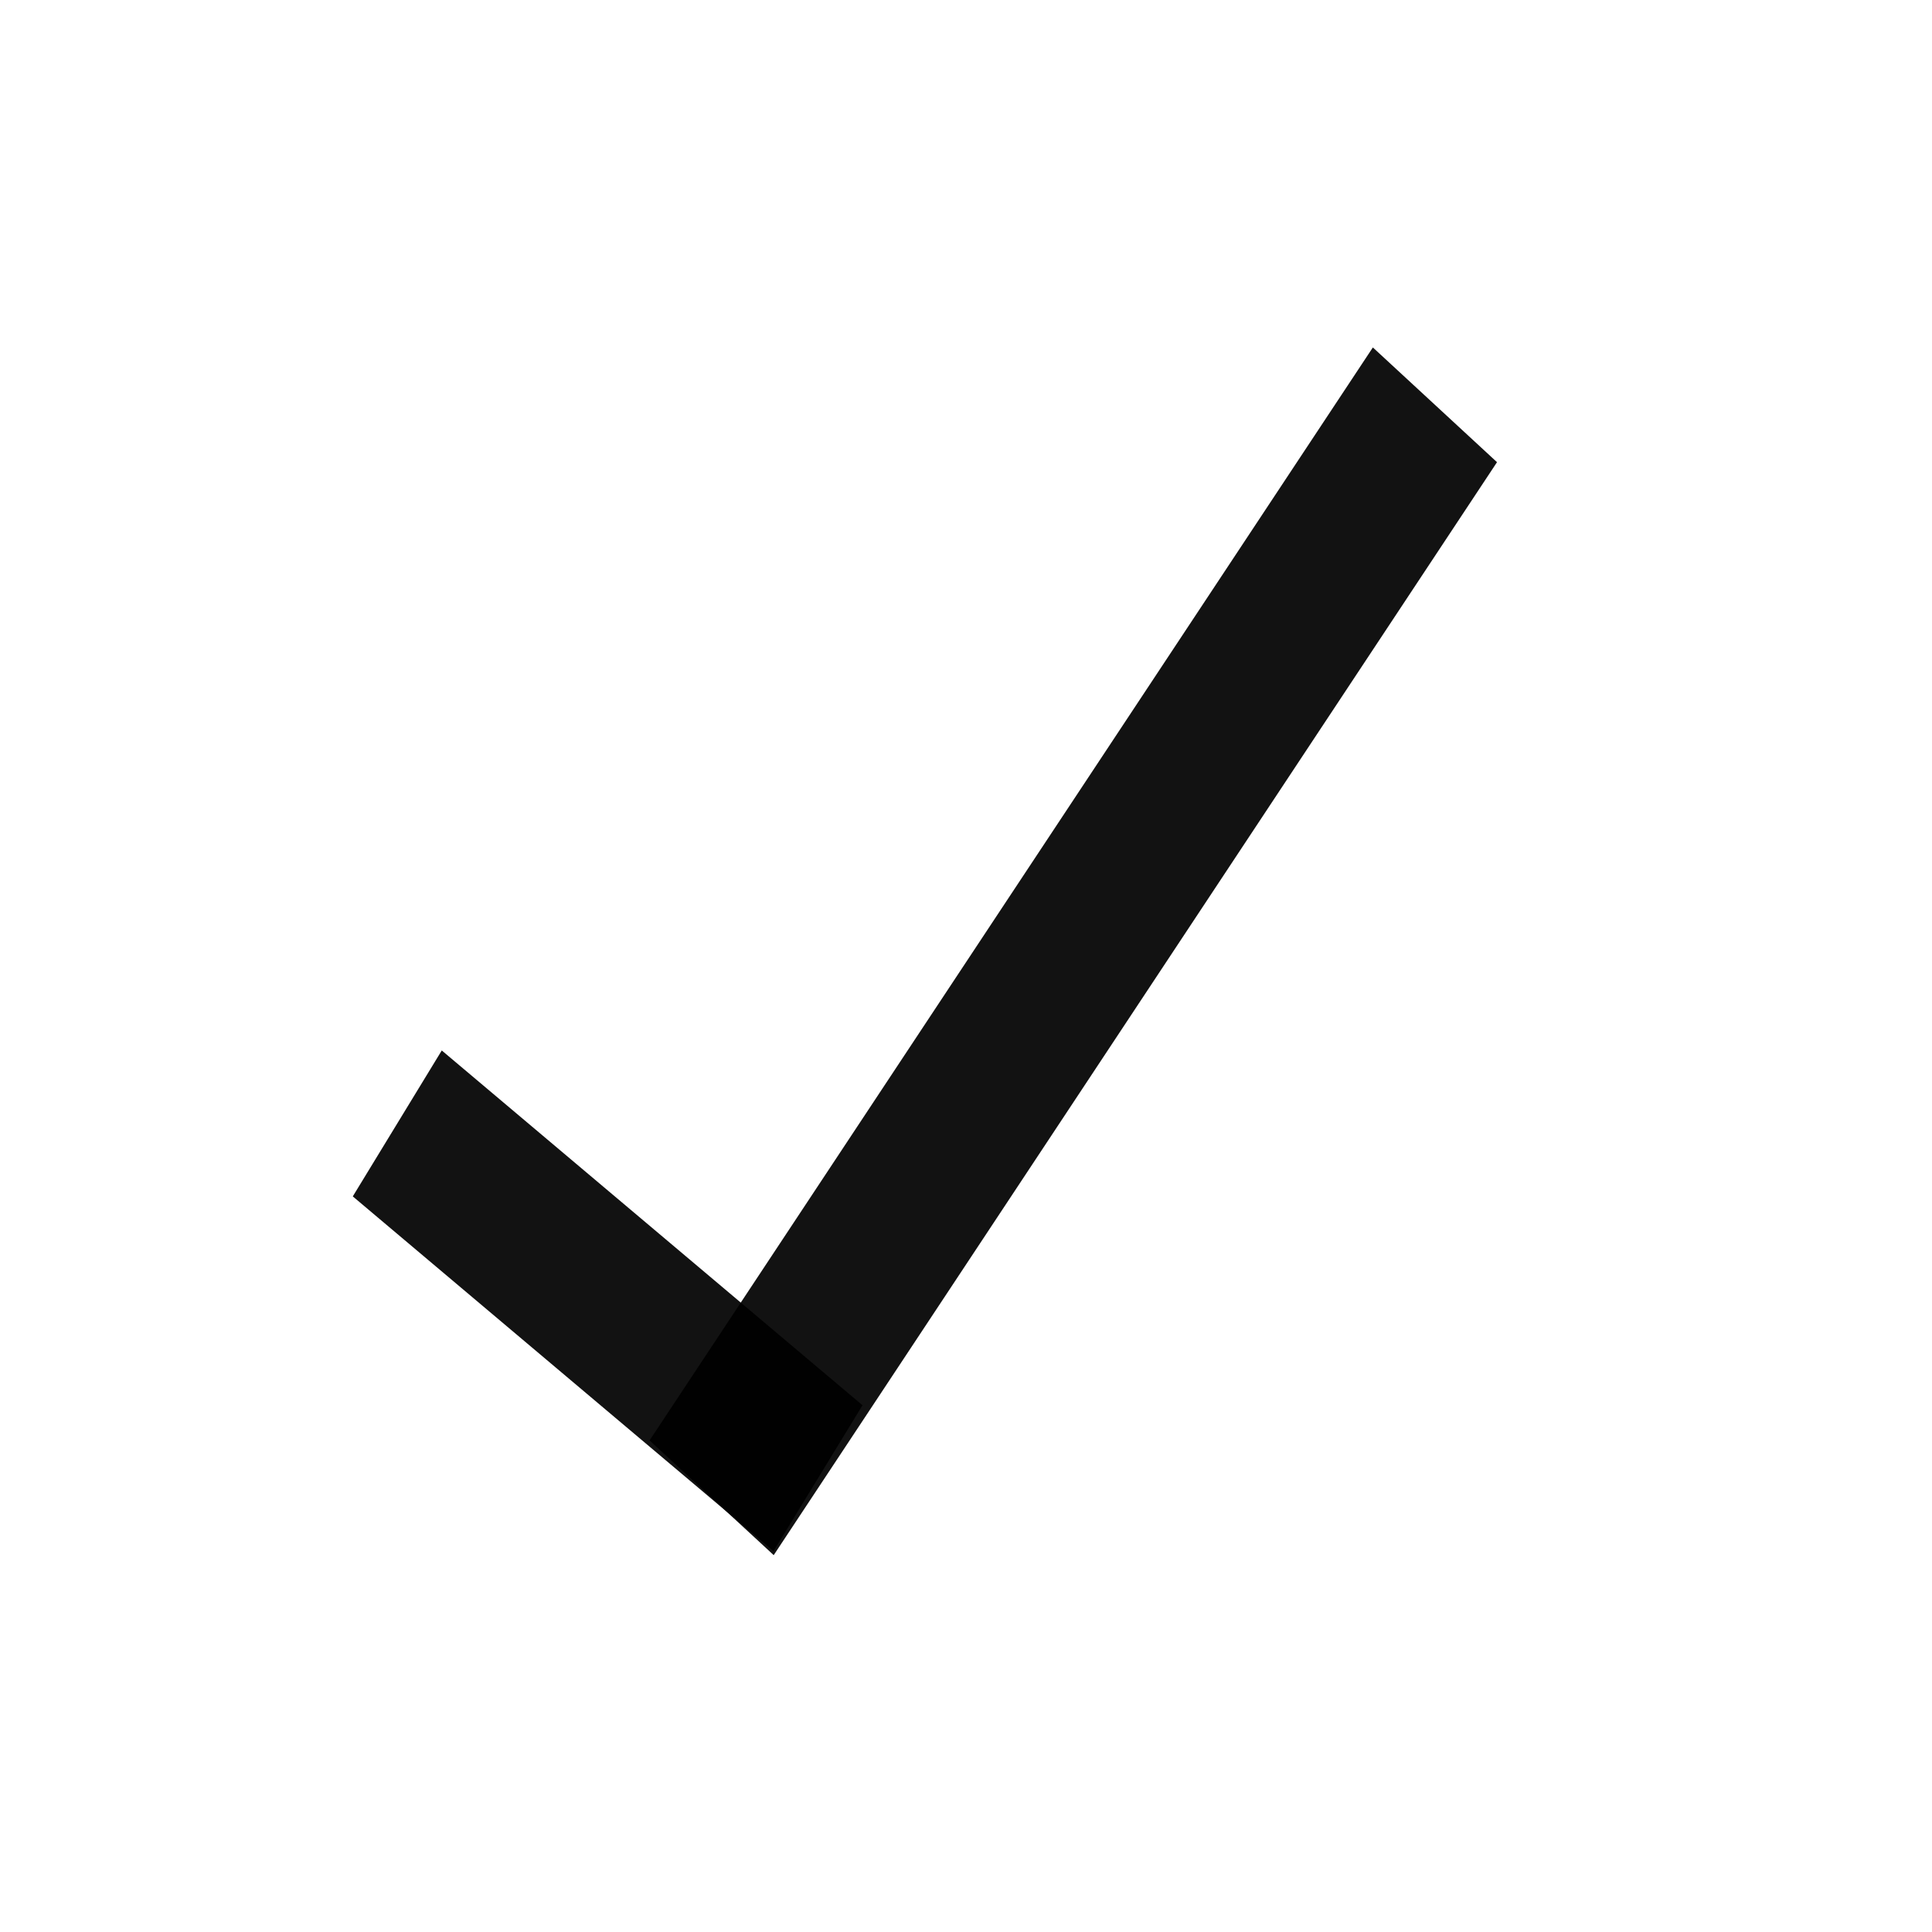
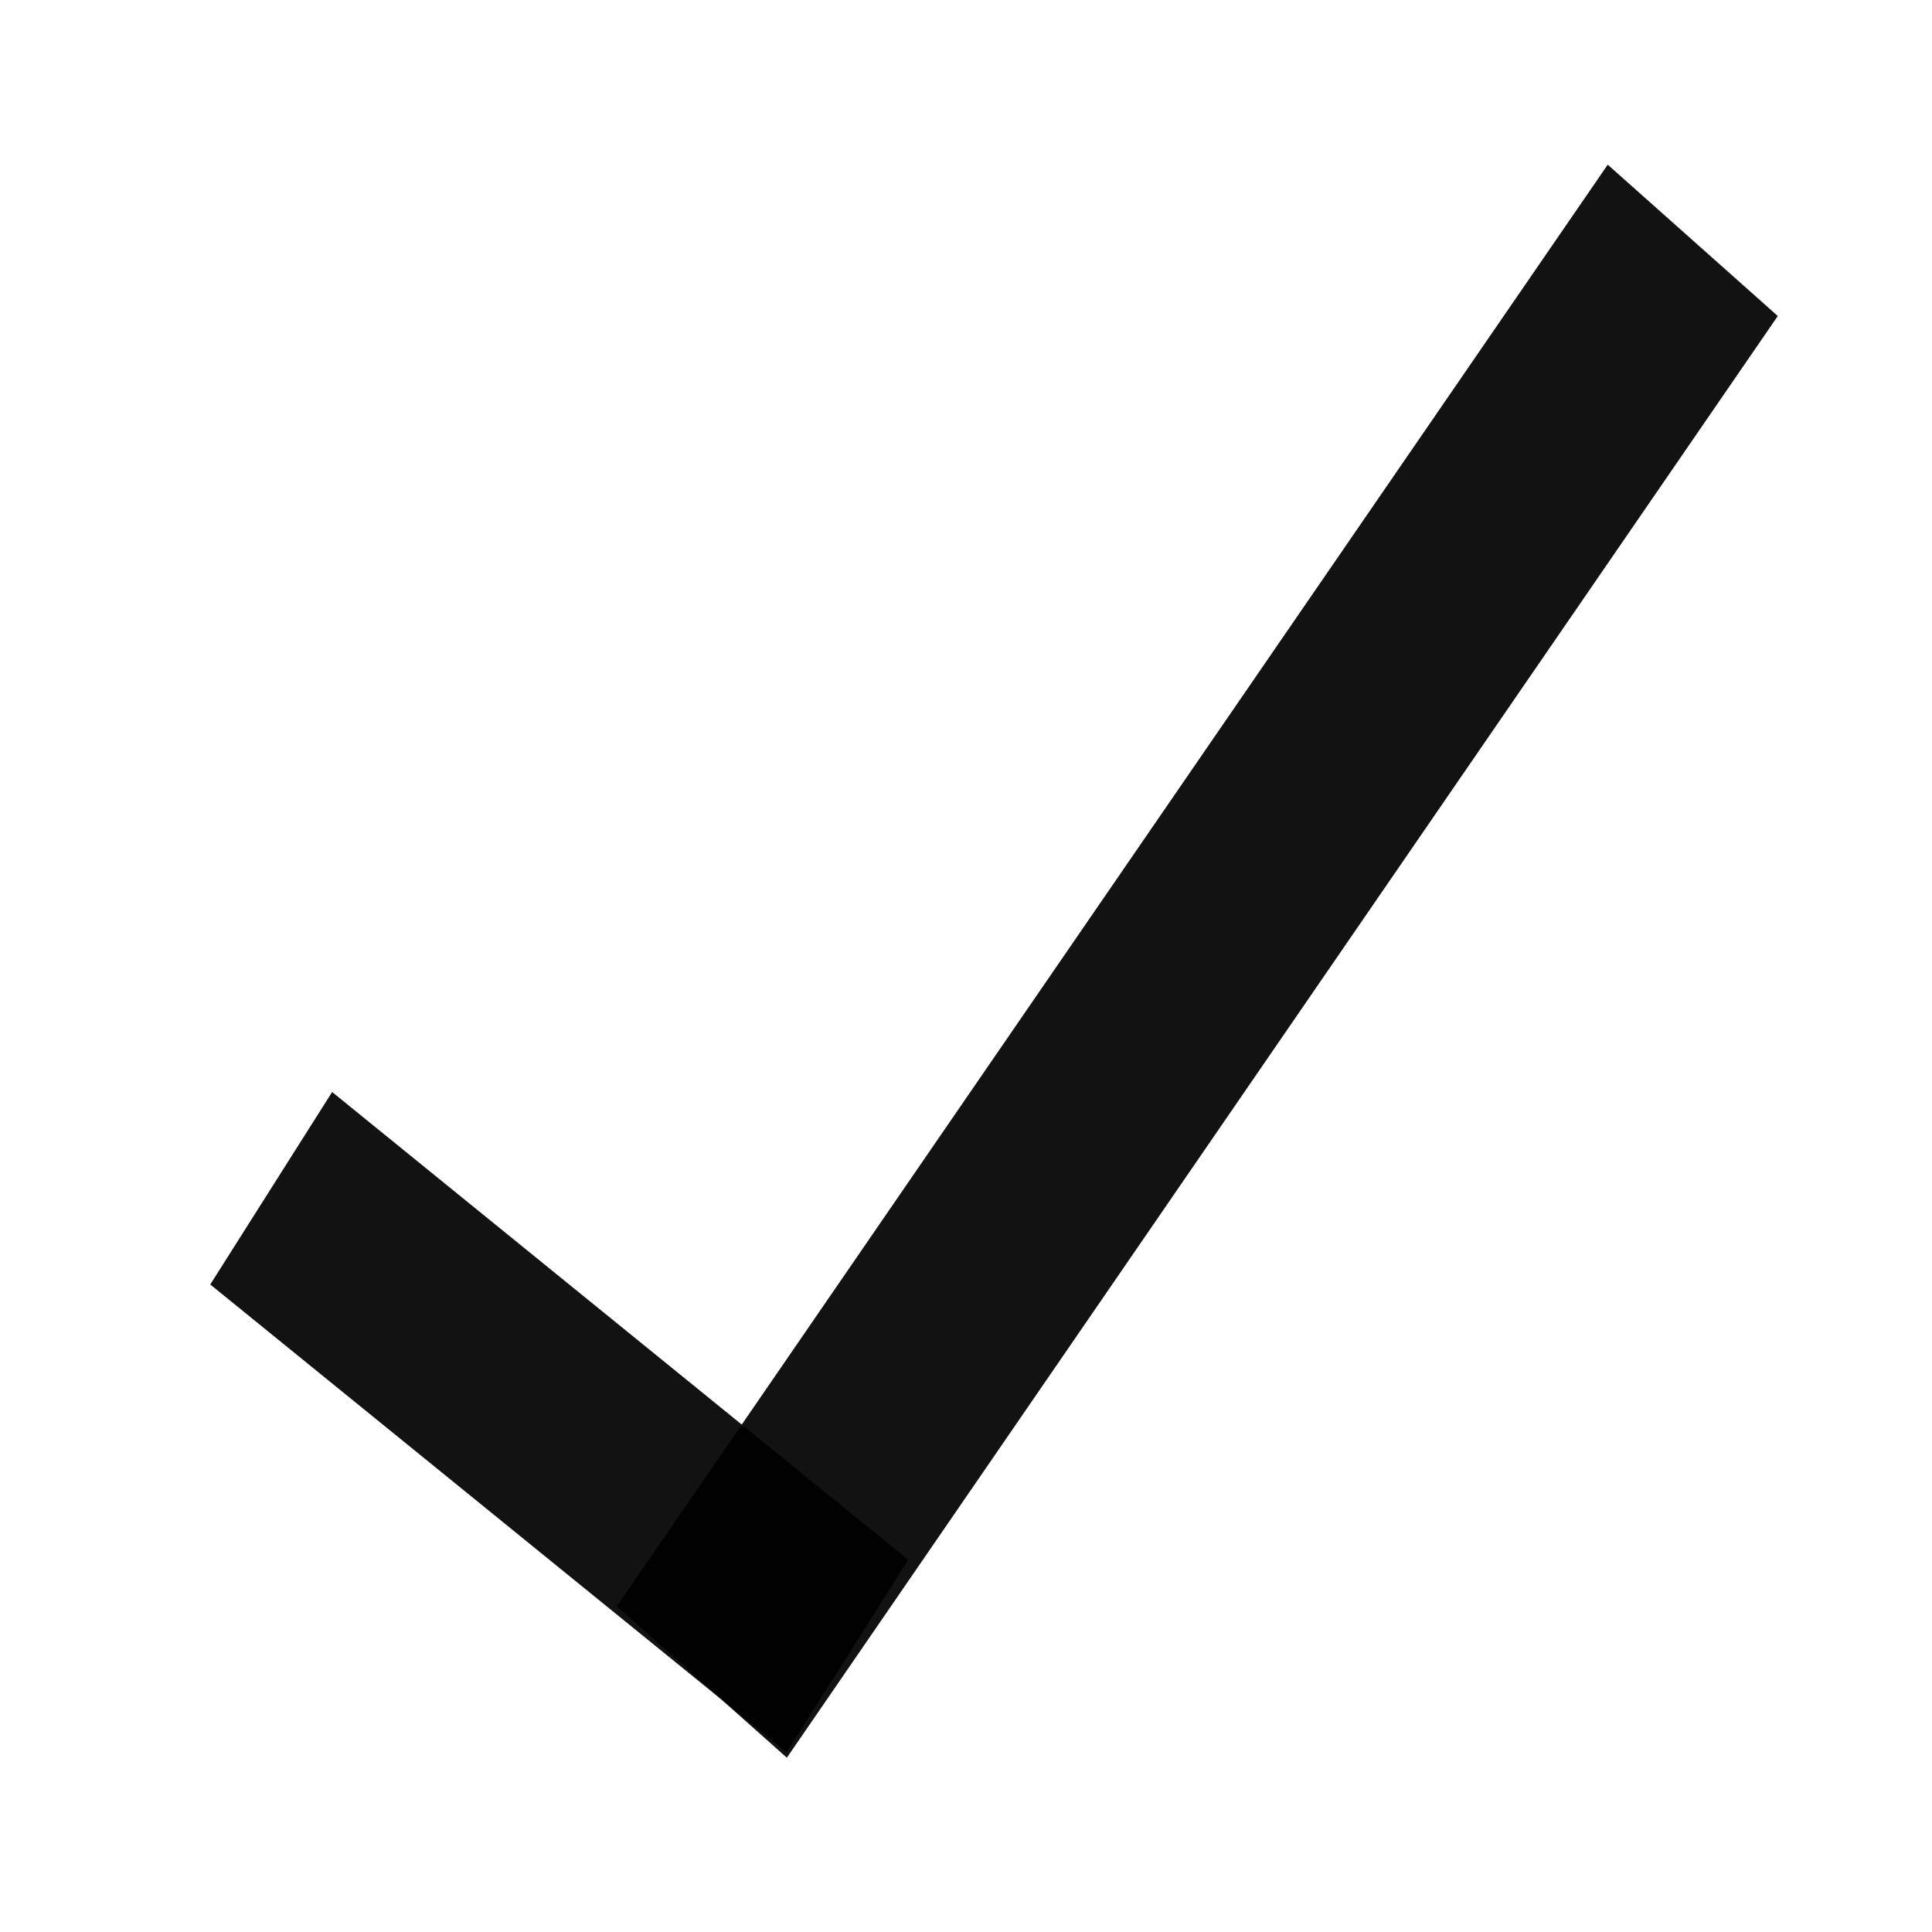
- <svg xmlns="http://www.w3.org/2000/svg" width="32mm" height="32mm" viewBox="0 0 32 32" version="1.1" id="svg5">
+ <svg xmlns="http://www.w3.org/2000/svg" width="12mm" height="12mm" viewBox="0 0 12 12" version="1.1" id="svg5">
  <defs id="defs2" />
  <g id="layer1">
-     <rect style="opacity:0.927;fill:#000000;stroke:#000000;stroke-width:0.168" id="rect920" width="8.948" height="2.663" x="15.57" y="8.77" ry="0" transform="matrix(0.7644916,0.6446336,-0.5205935,0.8538047,0,0)" />
-     <rect style="opacity:0.927;fill:#000000;stroke:#000000;stroke-width:0.254" id="rect920-1" width="21.454" height="2.546" x="-10.227" y="22.557" ry="0" transform="matrix(0.5518765,-0.8339259,0.7344119,0.6787041,0,0)" />
+     <rect style="opacity:0.927;fill:#000000;stroke:#000000;stroke-width:0.084" id="rect920" width="4.526" height="1.331" x="5.451" y="4.035" ry="0" transform="matrix(0.7763551,0.6302958,-0.5350204,0.8448391,0,0)" />
+     <rect style="opacity:0.927;fill:#000000;stroke:#000000;stroke-width:0.128" id="rect920-1" width="10.738" height="1.286" x="-4.882" y="8.942" ry="0" transform="matrix(0.5664384,-0.824104,0.7470772,0.6647373,0,0)" />
  </g>
</svg>
